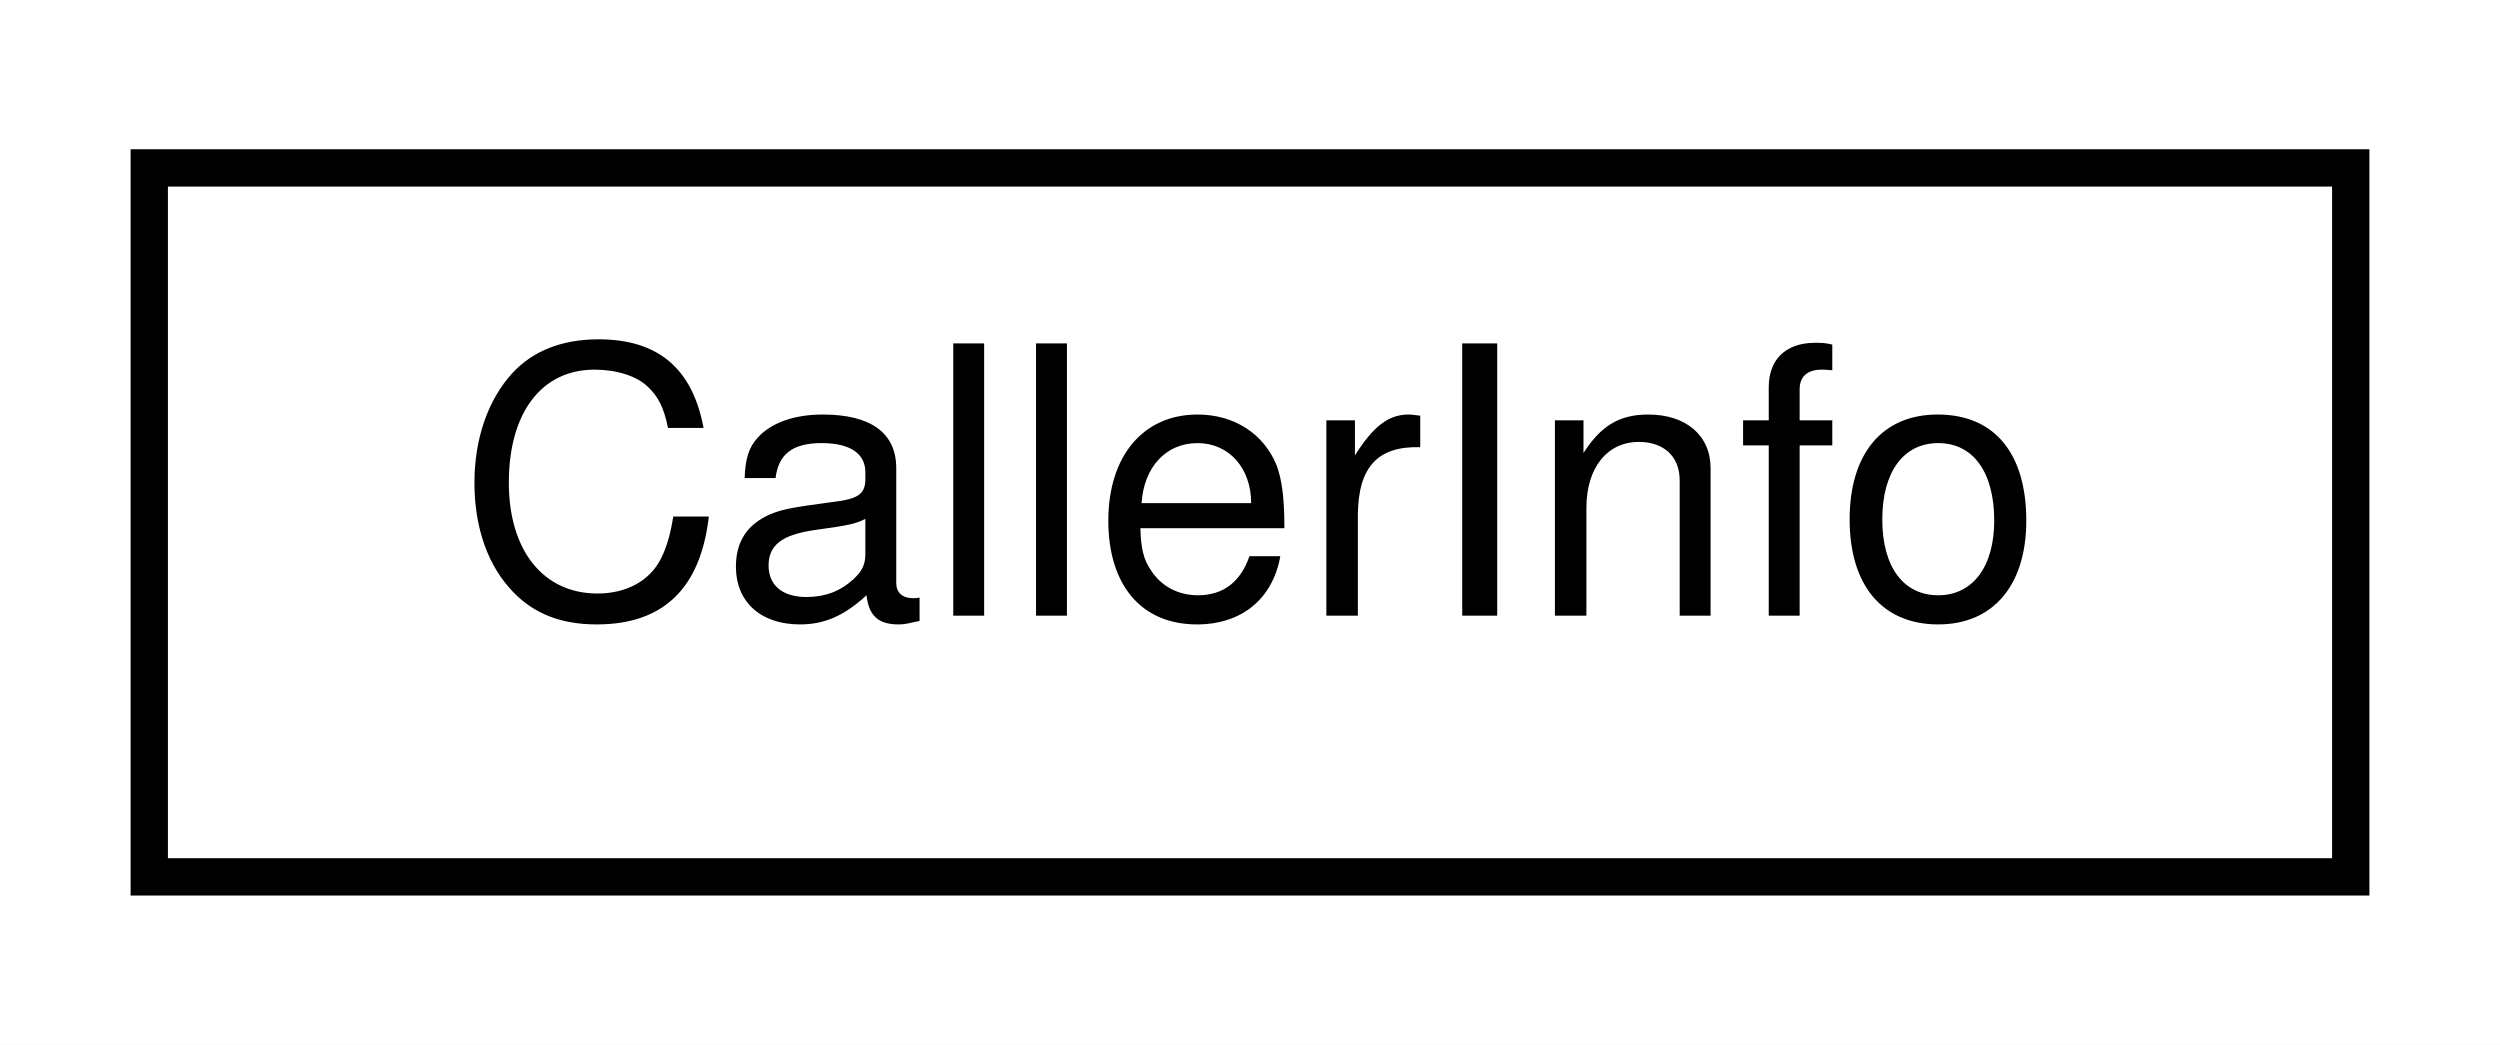
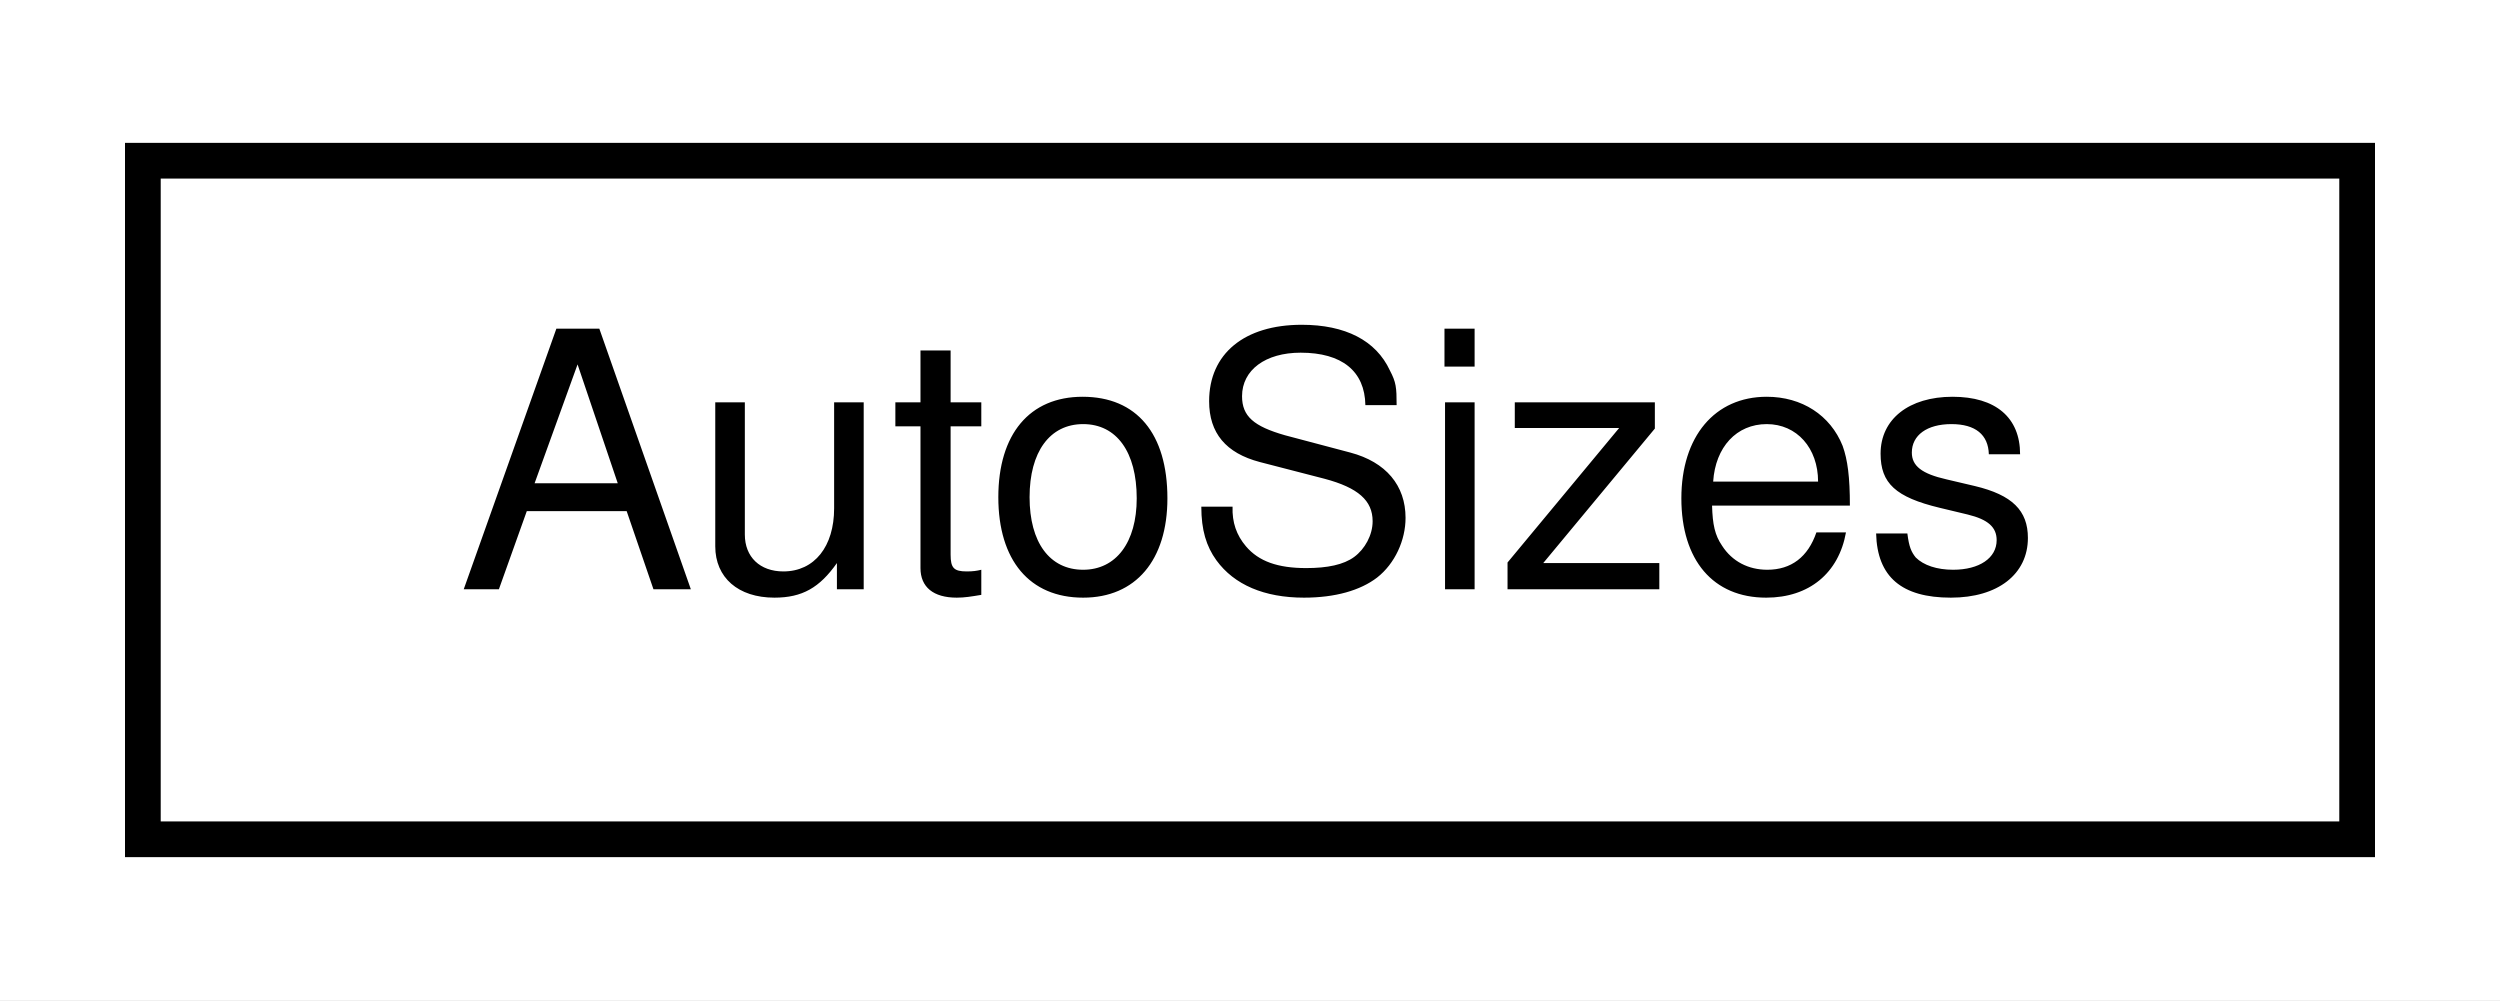
- <svg xmlns="http://www.w3.org/2000/svg" xmlns:xlink="http://www.w3.org/1999/xlink" width="67pt" height="28pt" viewBox="0.00 0.00 67.00 28.00">
+ <svg xmlns="http://www.w3.org/2000/svg" xmlns:xlink="http://www.w3.org/1999/xlink" width="70pt" height="28pt" viewBox="0.00 0.00 70.00 28.00">
  <g id="graph0" class="graph" transform="scale(1 1) rotate(0) translate(4 24)">
-     <polygon fill="white" stroke="none" points="-4,4 -4,-24 63,-24 63,4 -4,4" />
+     <polygon fill="white" stroke="none" points="-4,4 -4,-24 66,-24 66,4 -4,4" />
    <g id="node1" class="node">
      <g id="a_node1">
-         <a xlink:href="classcs_1_1aworx_1_1lox_1_1core_1_1CallerInfo.html" target="_top" xlink:title="CallerInfo">
-           <polygon fill="white" stroke="black" points="0,-0.5 0,-19.5 59,-19.5 59,-0.5 0,-0.5" />
-           <text text-anchor="middle" x="29.5" y="-7.5" font-family="Helvetica,sans-Serif" font-size="10.00">CallerInfo</text>
+         <a xlink:href="classcs_1_1aworx_1_1lox_1_1core_1_1textlogger_1_1AutoSizes.html" target="_top" xlink:title="AutoSizes">
+           <polygon fill="white" stroke="black" points="-3.55271e-15,-0.5 -3.55271e-15,-19.5 62,-19.5 62,-0.5 -3.55271e-15,-0.5" />
+           <text text-anchor="middle" x="31" y="-7.5" font-family="Helvetica,sans-Serif" font-size="10.00">AutoSizes</text>
        </a>
      </g>
    </g>
  </g>
</svg>
